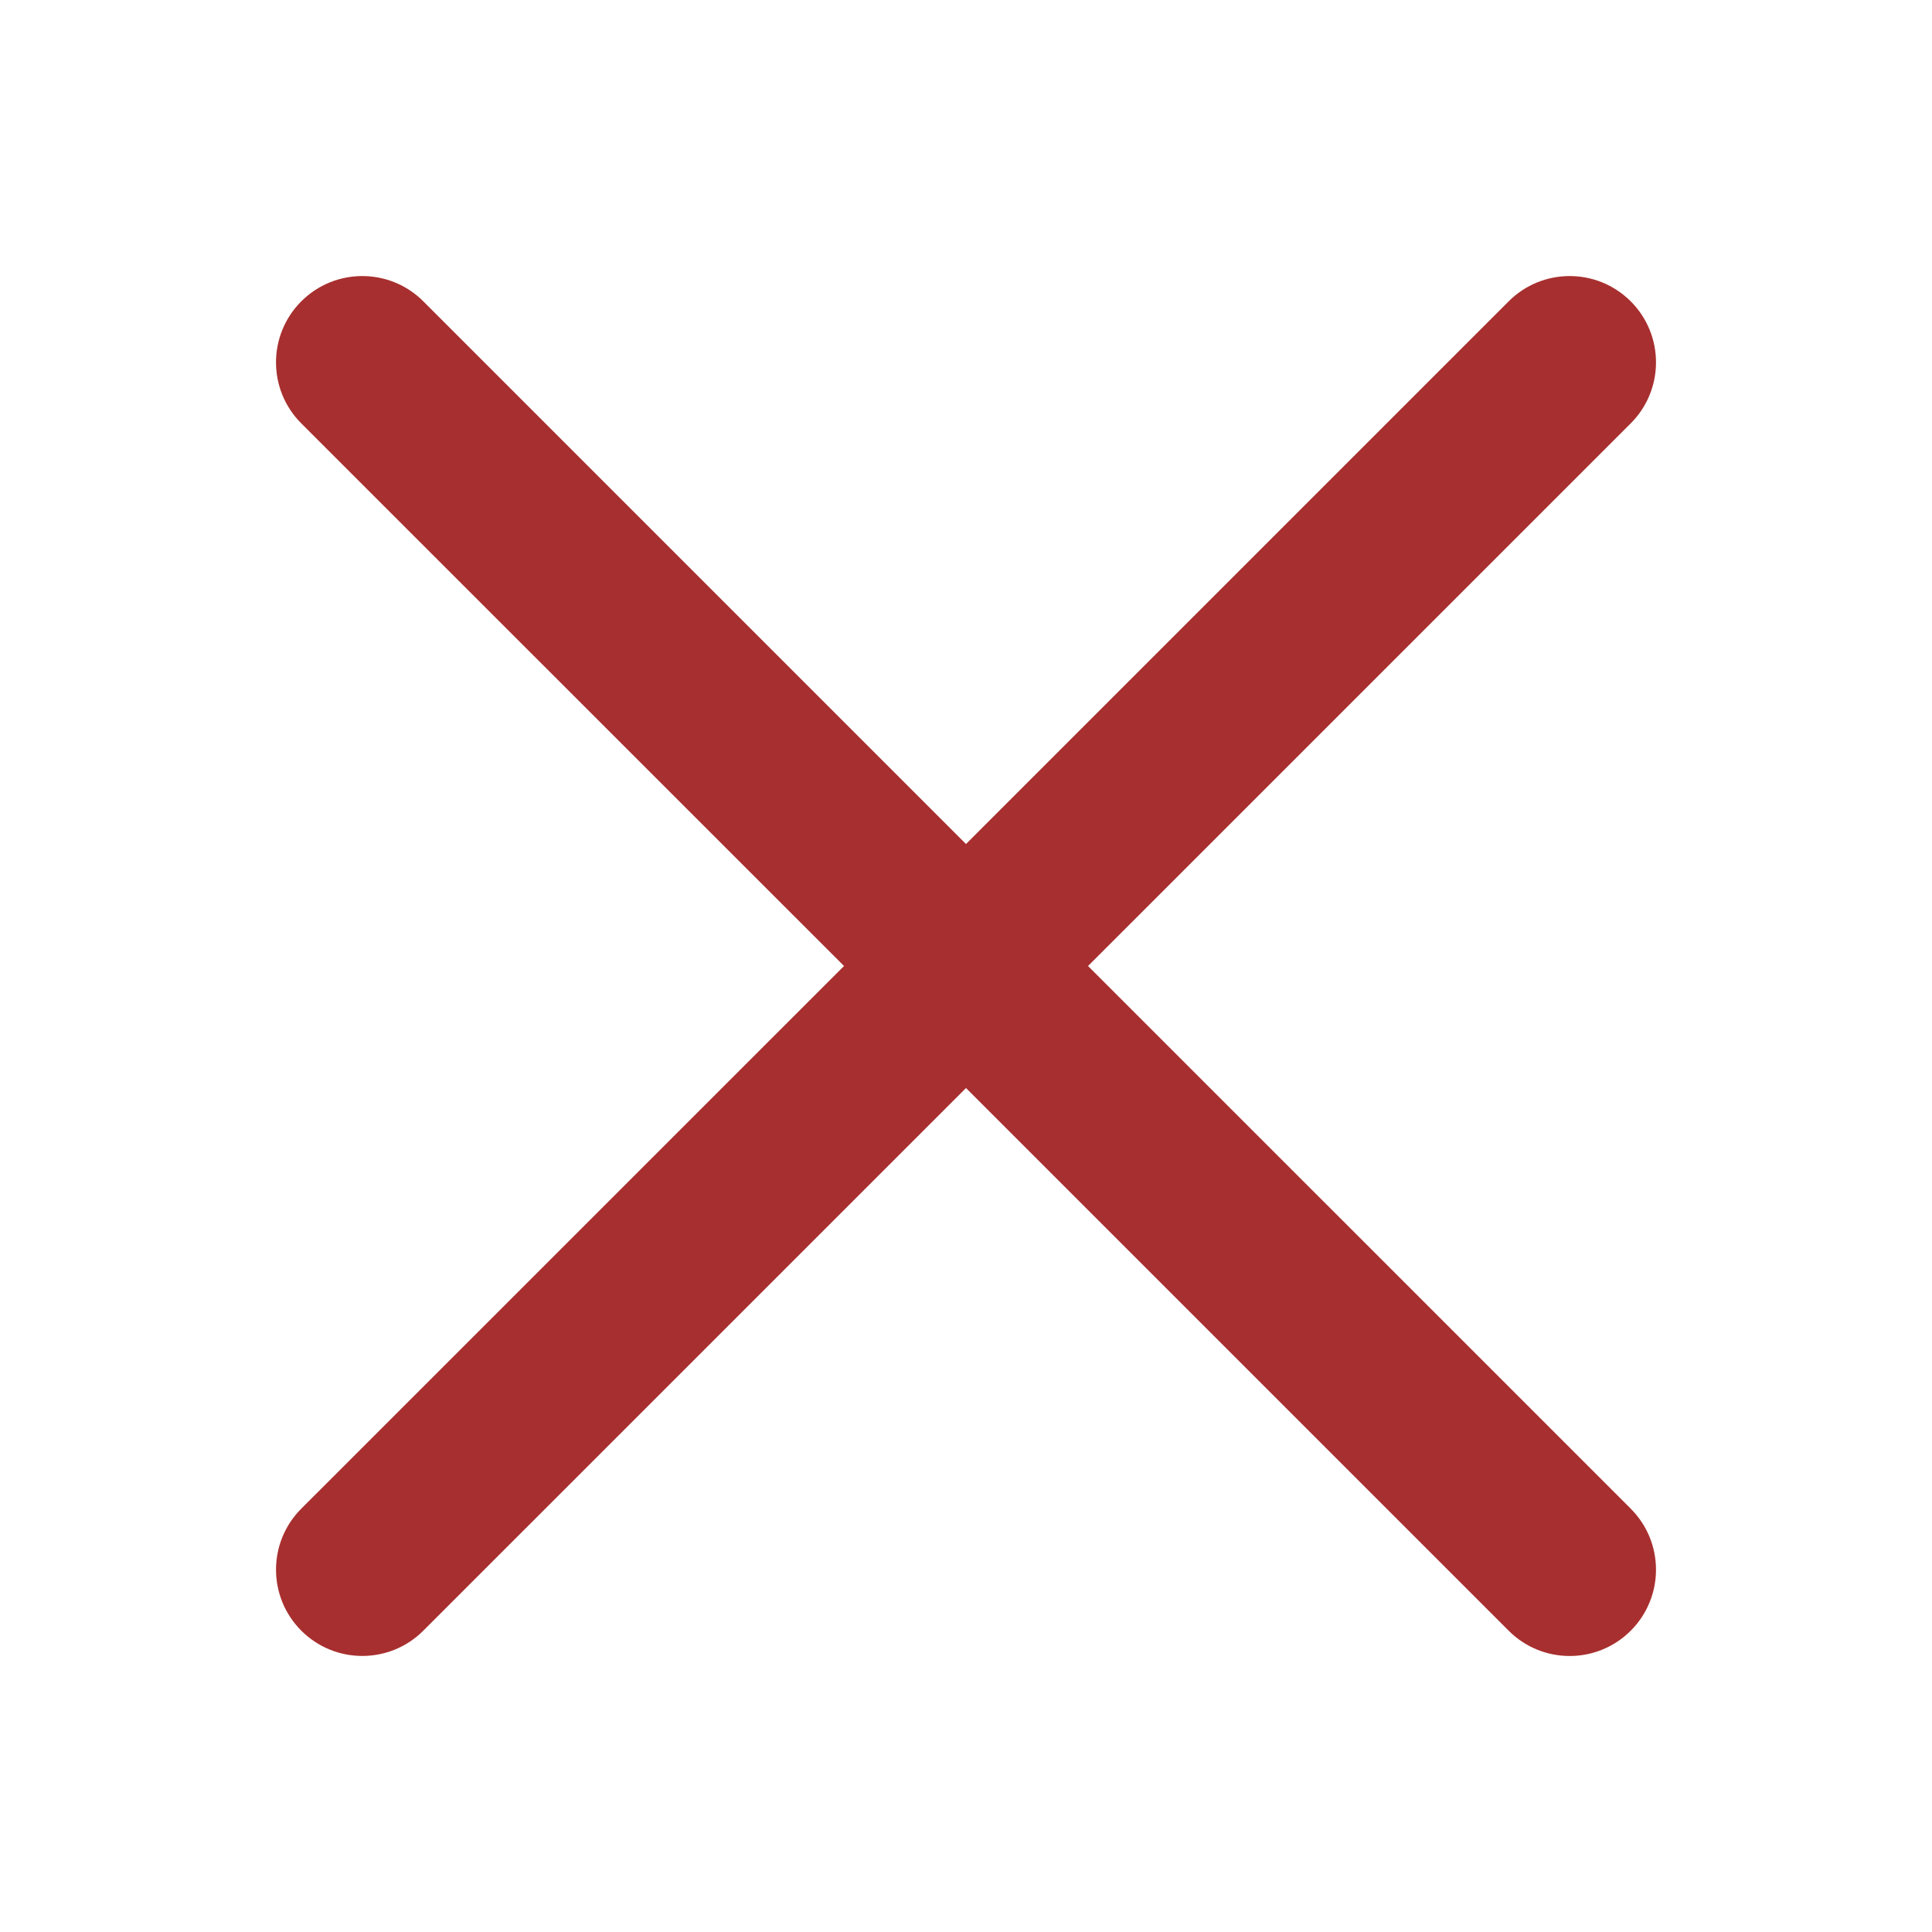
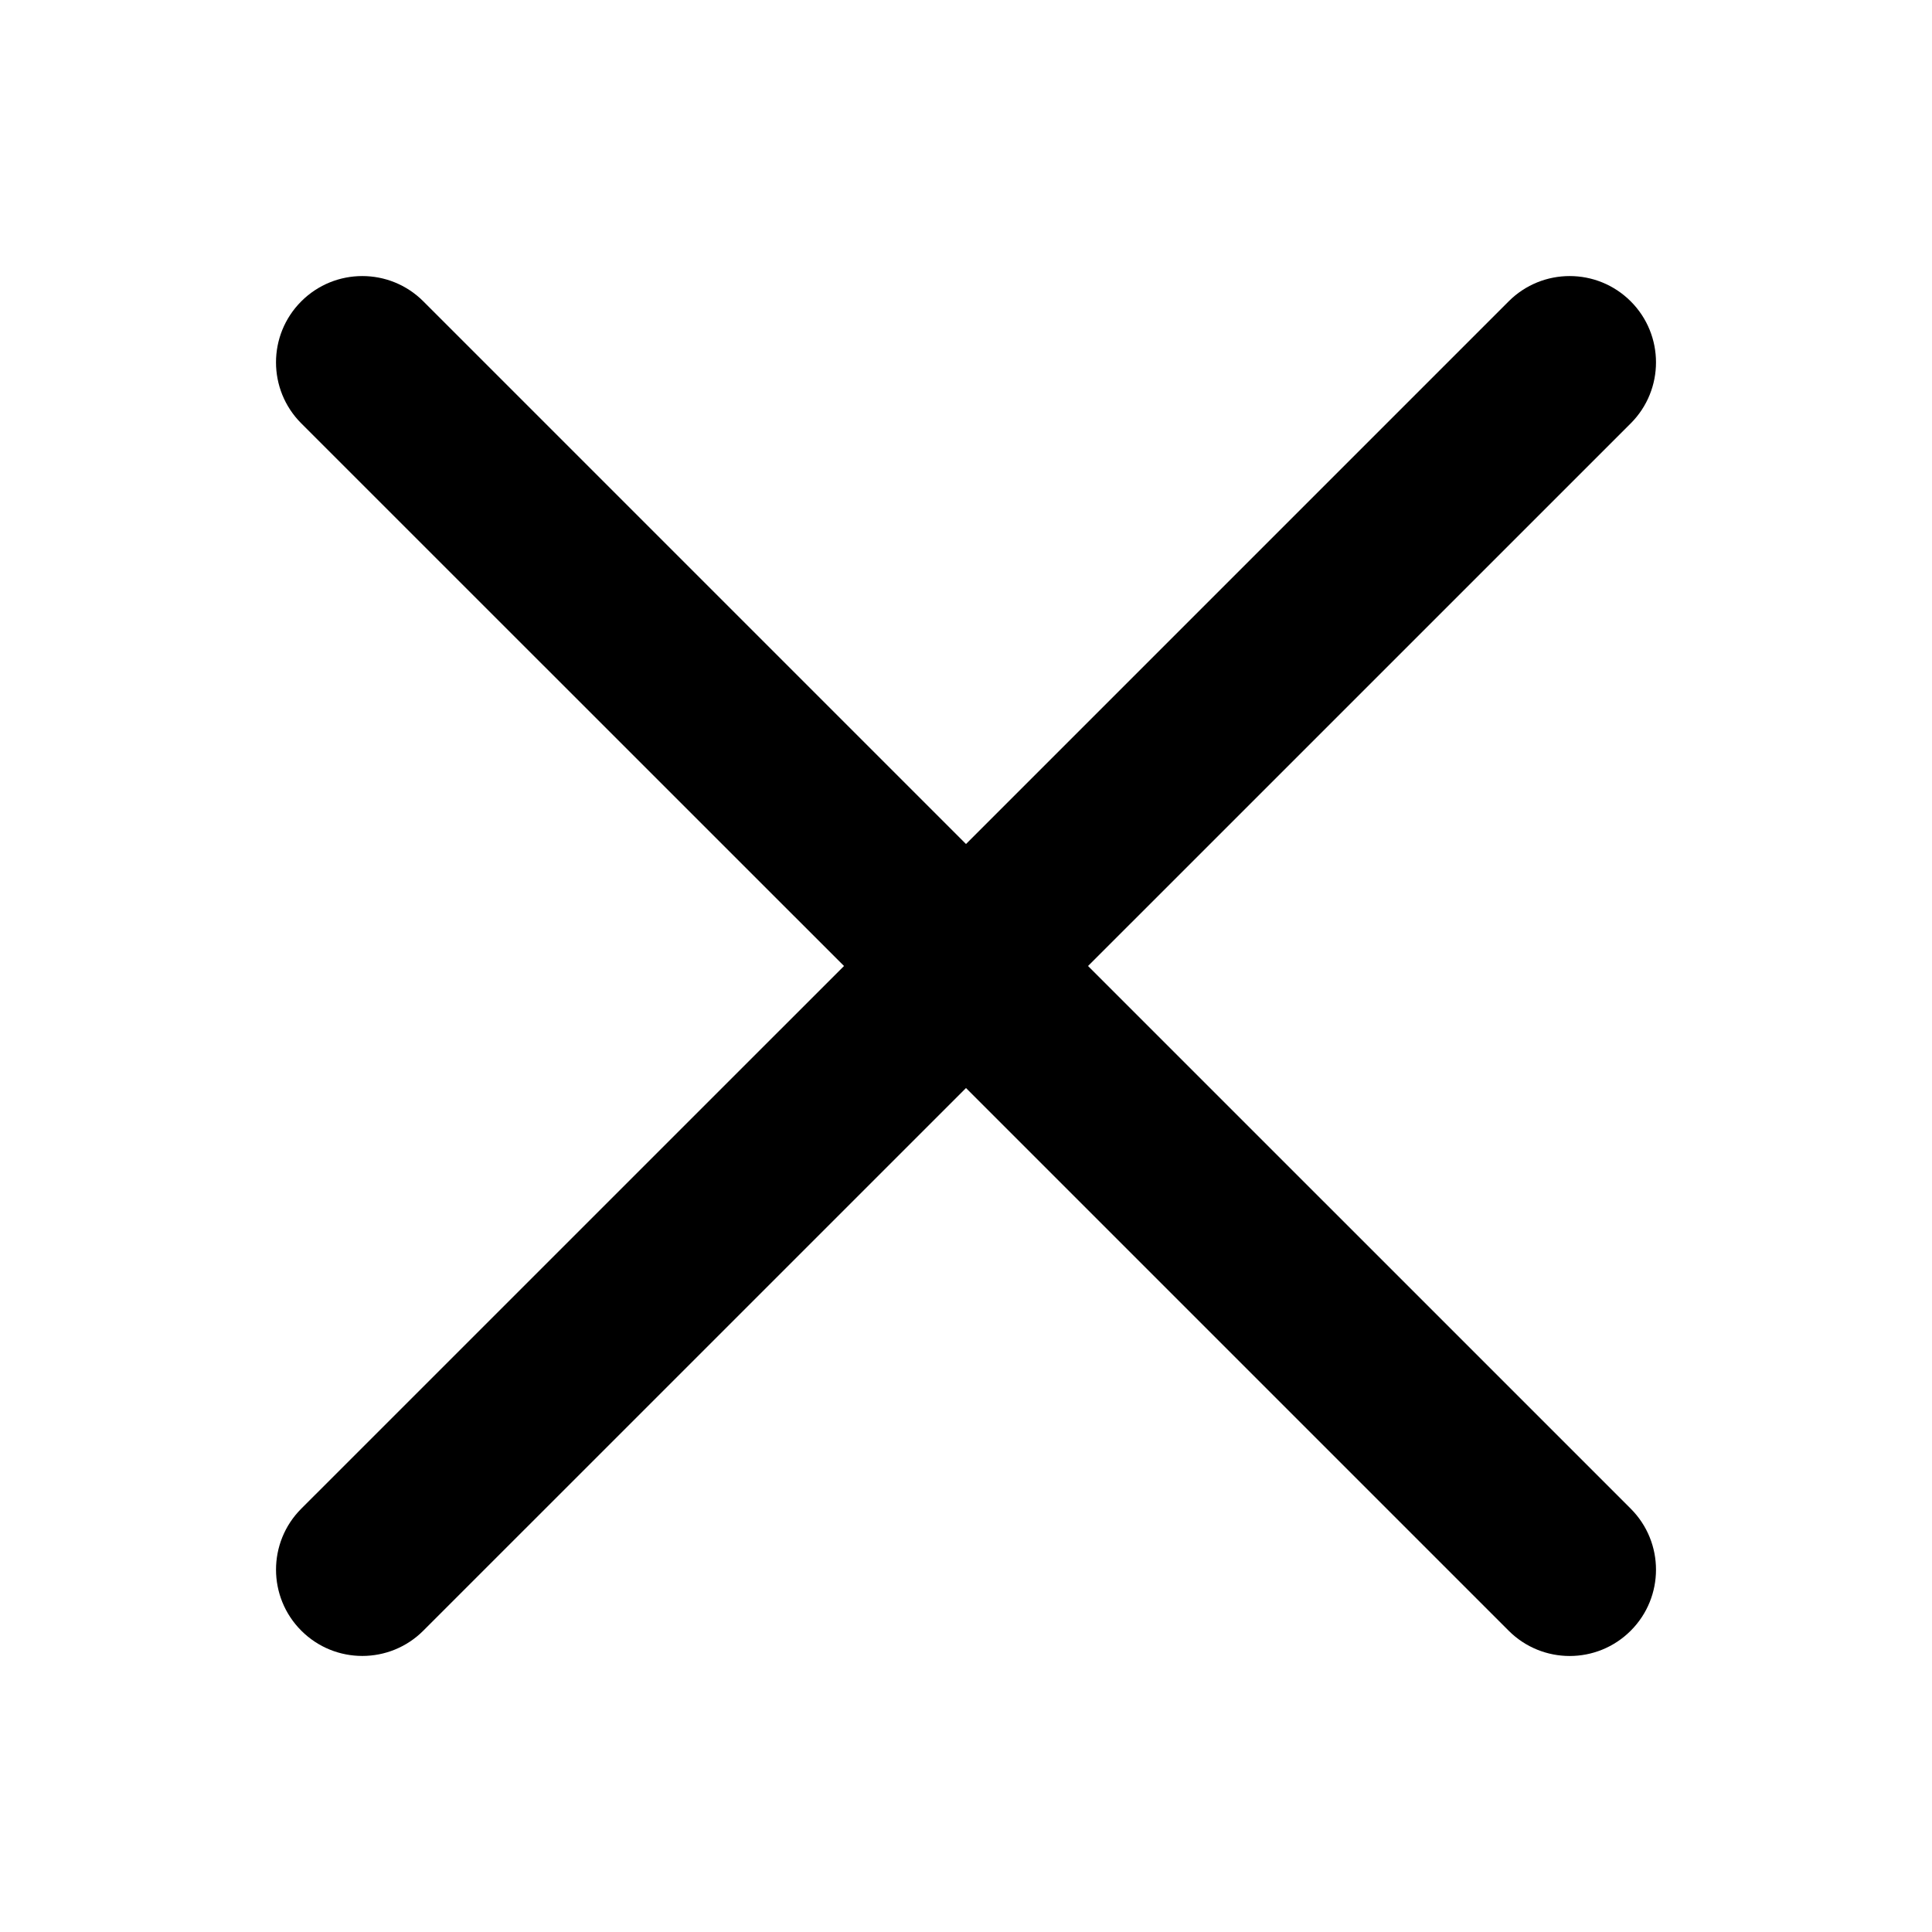
- <svg xmlns="http://www.w3.org/2000/svg" width="35" height="35" viewBox="0 0 35 35">
+ <svg xmlns="http://www.w3.org/2000/svg" viewBox="0 0 35 35">
  <defs>
    <clipPath id="clip-path2">
-       <rect id="Rectangle_92" data-name="Rectangle 92" width="25" height="25" transform="translate(1417 637)" fill="#a82f2f" />
+       <rect id="Rectangle_92" data-name="Rectangle 92" width="25" height="25" transform="translate(1417 637)" />
    </clipPath>
  </defs>
  <g id="Group_304" data-name="Group 304" transform="translate(-1305 -595)">
    <rect id="Rectangle_131" data-name="Rectangle 131" width="35" height="35" transform="translate(1305 595)" fill="none" />
    <g id="Mask_Group_9" data-name="Mask Group 9" transform="translate(-107 -37)" clip-path="url(#clip-path2)">
      <g id="close" transform="translate(1417 637.001)">
-         <path id="Path_19" data-name="Path 19" d="M14.711,12.5,24.542,2.67A1.563,1.563,0,1,0,22.331.459L12.5,10.29,2.669.459A1.563,1.563,0,0,0,.458,2.67L10.29,12.5.458,22.331a1.563,1.563,0,1,0,2.211,2.21L12.5,14.711l9.831,9.831a1.563,1.563,0,1,0,2.211-2.211Z" transform="translate(0 -0.001)" fill="#a82f2f" />
+         <path id="Path_19" data-name="Path 19" d="M14.711,12.5,24.542,2.67A1.563,1.563,0,1,0,22.331.459L12.5,10.29,2.669.459A1.563,1.563,0,0,0,.458,2.67L10.29,12.5.458,22.331a1.563,1.563,0,1,0,2.211,2.21L12.5,14.711l9.831,9.831a1.563,1.563,0,1,0,2.211-2.211Z" transform="translate(0 -0.001)" />
      </g>
    </g>
  </g>
</svg>
